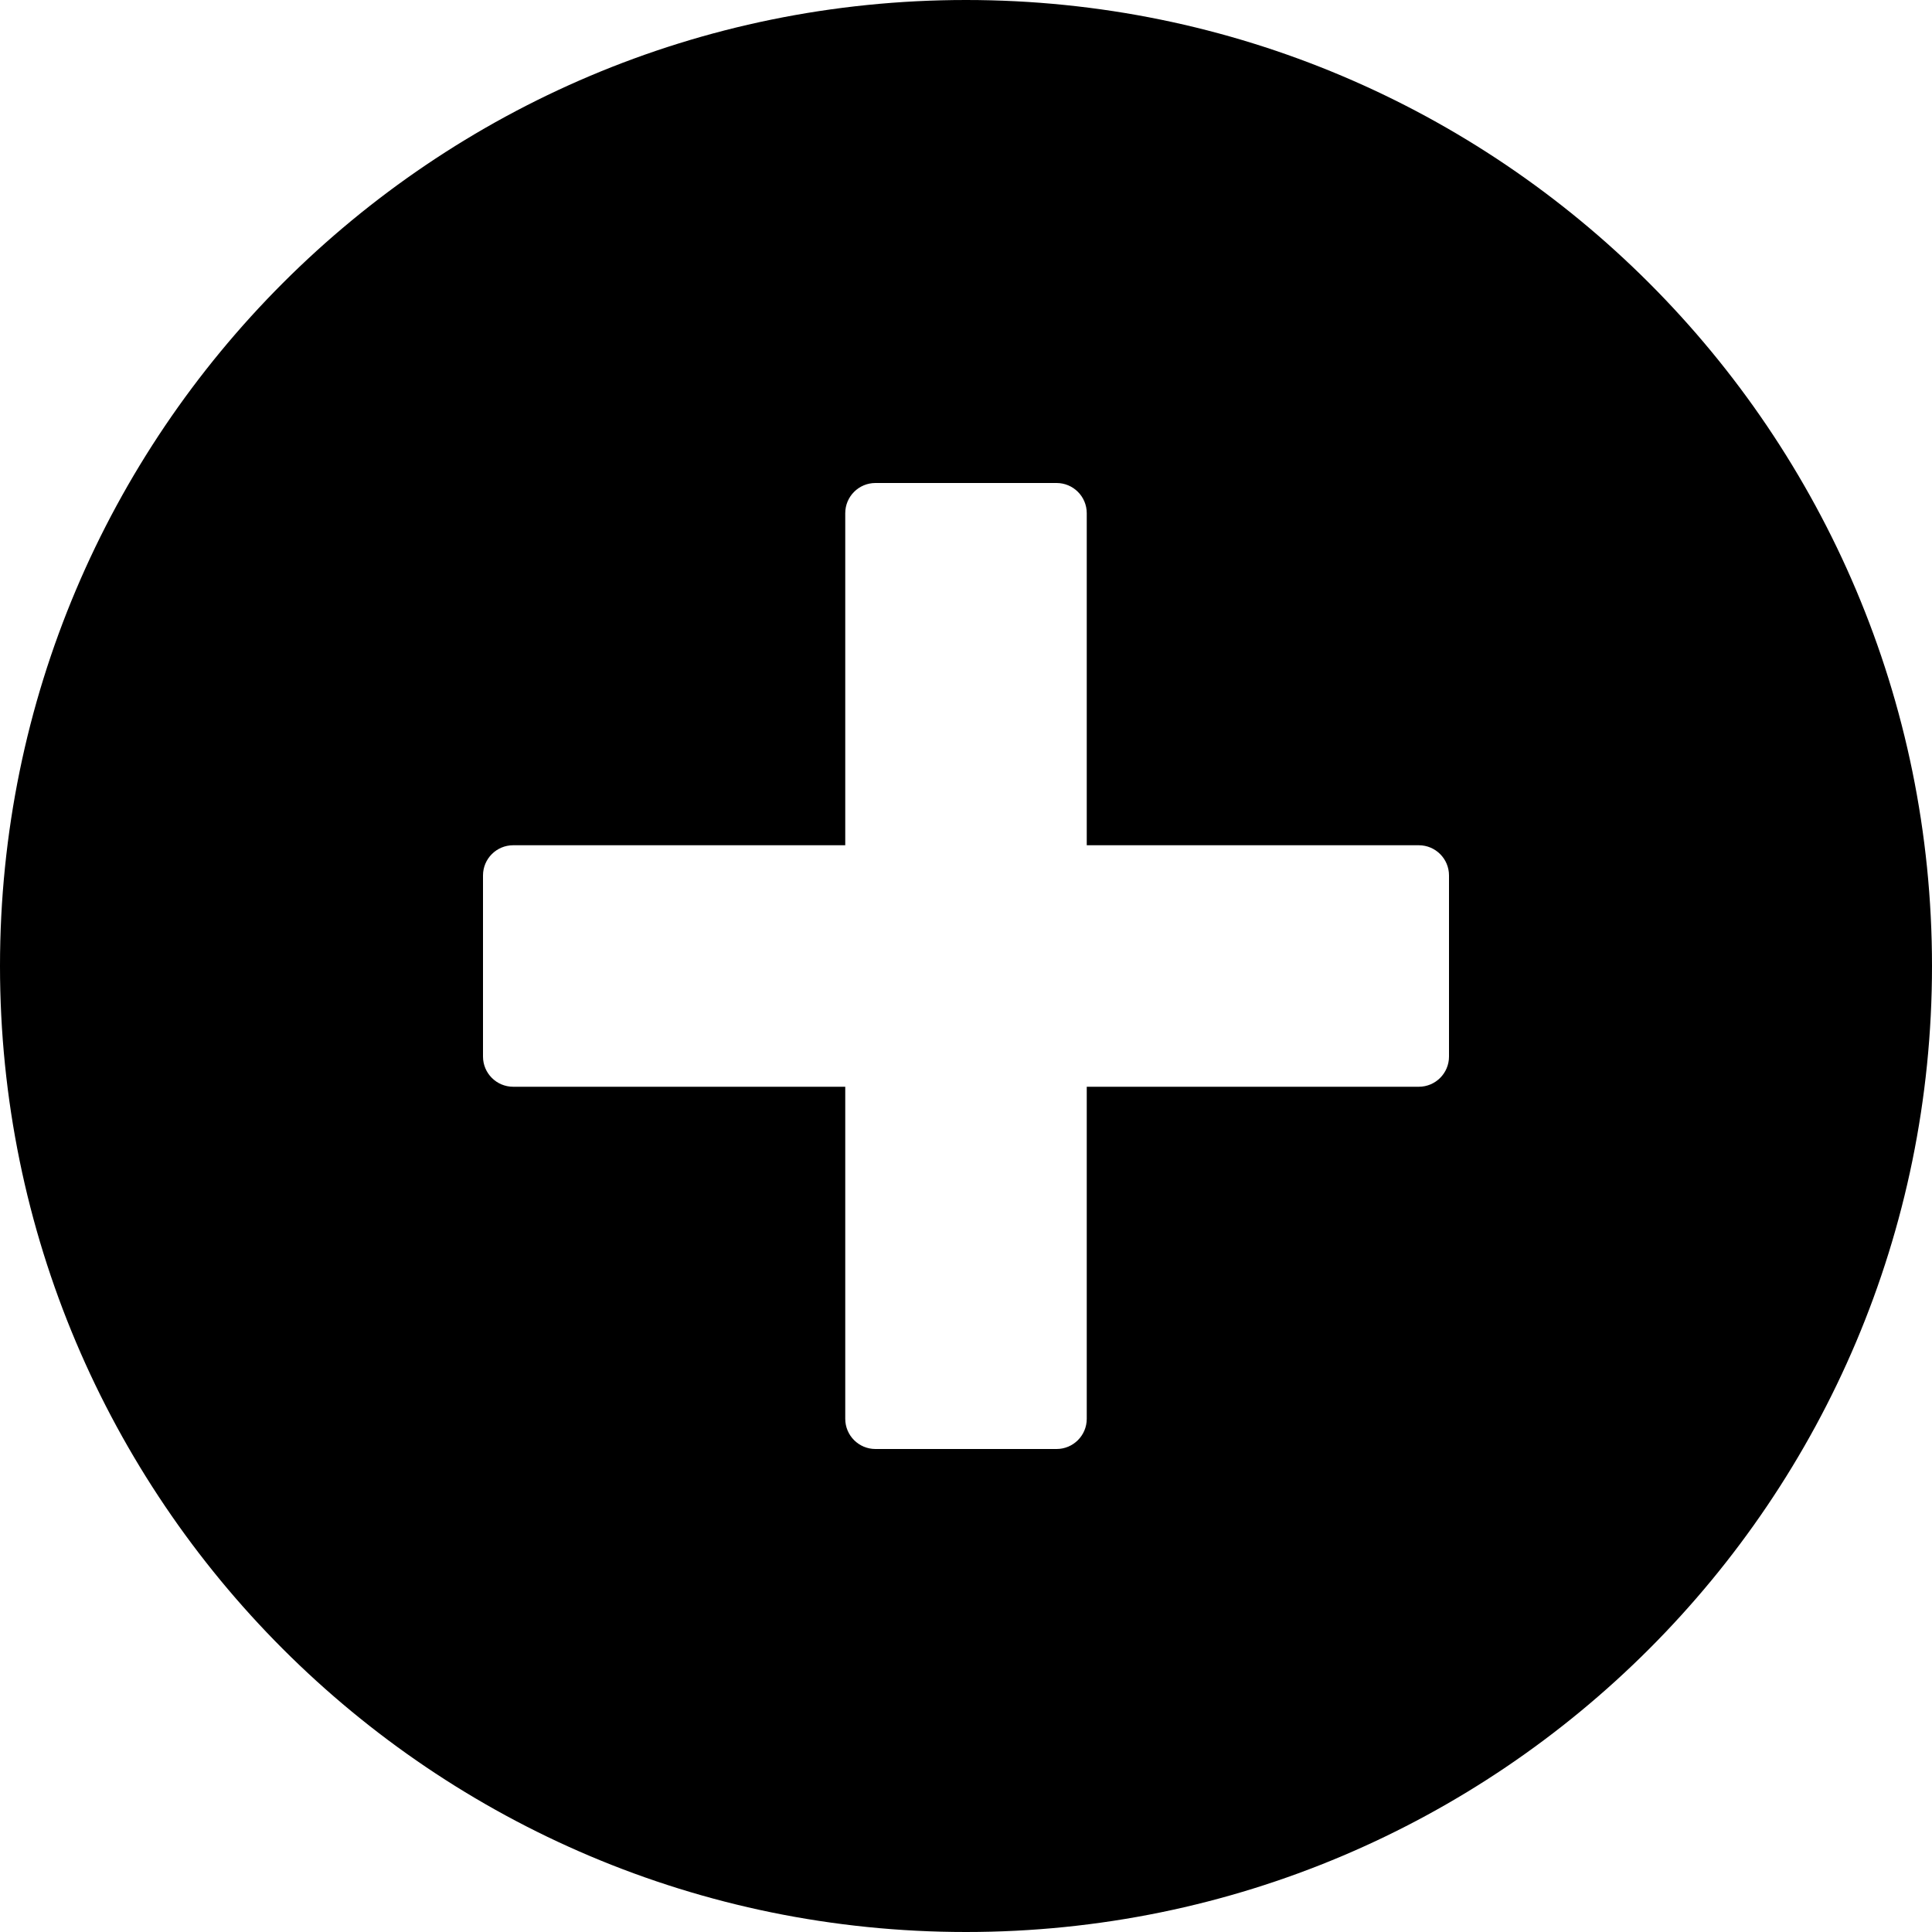
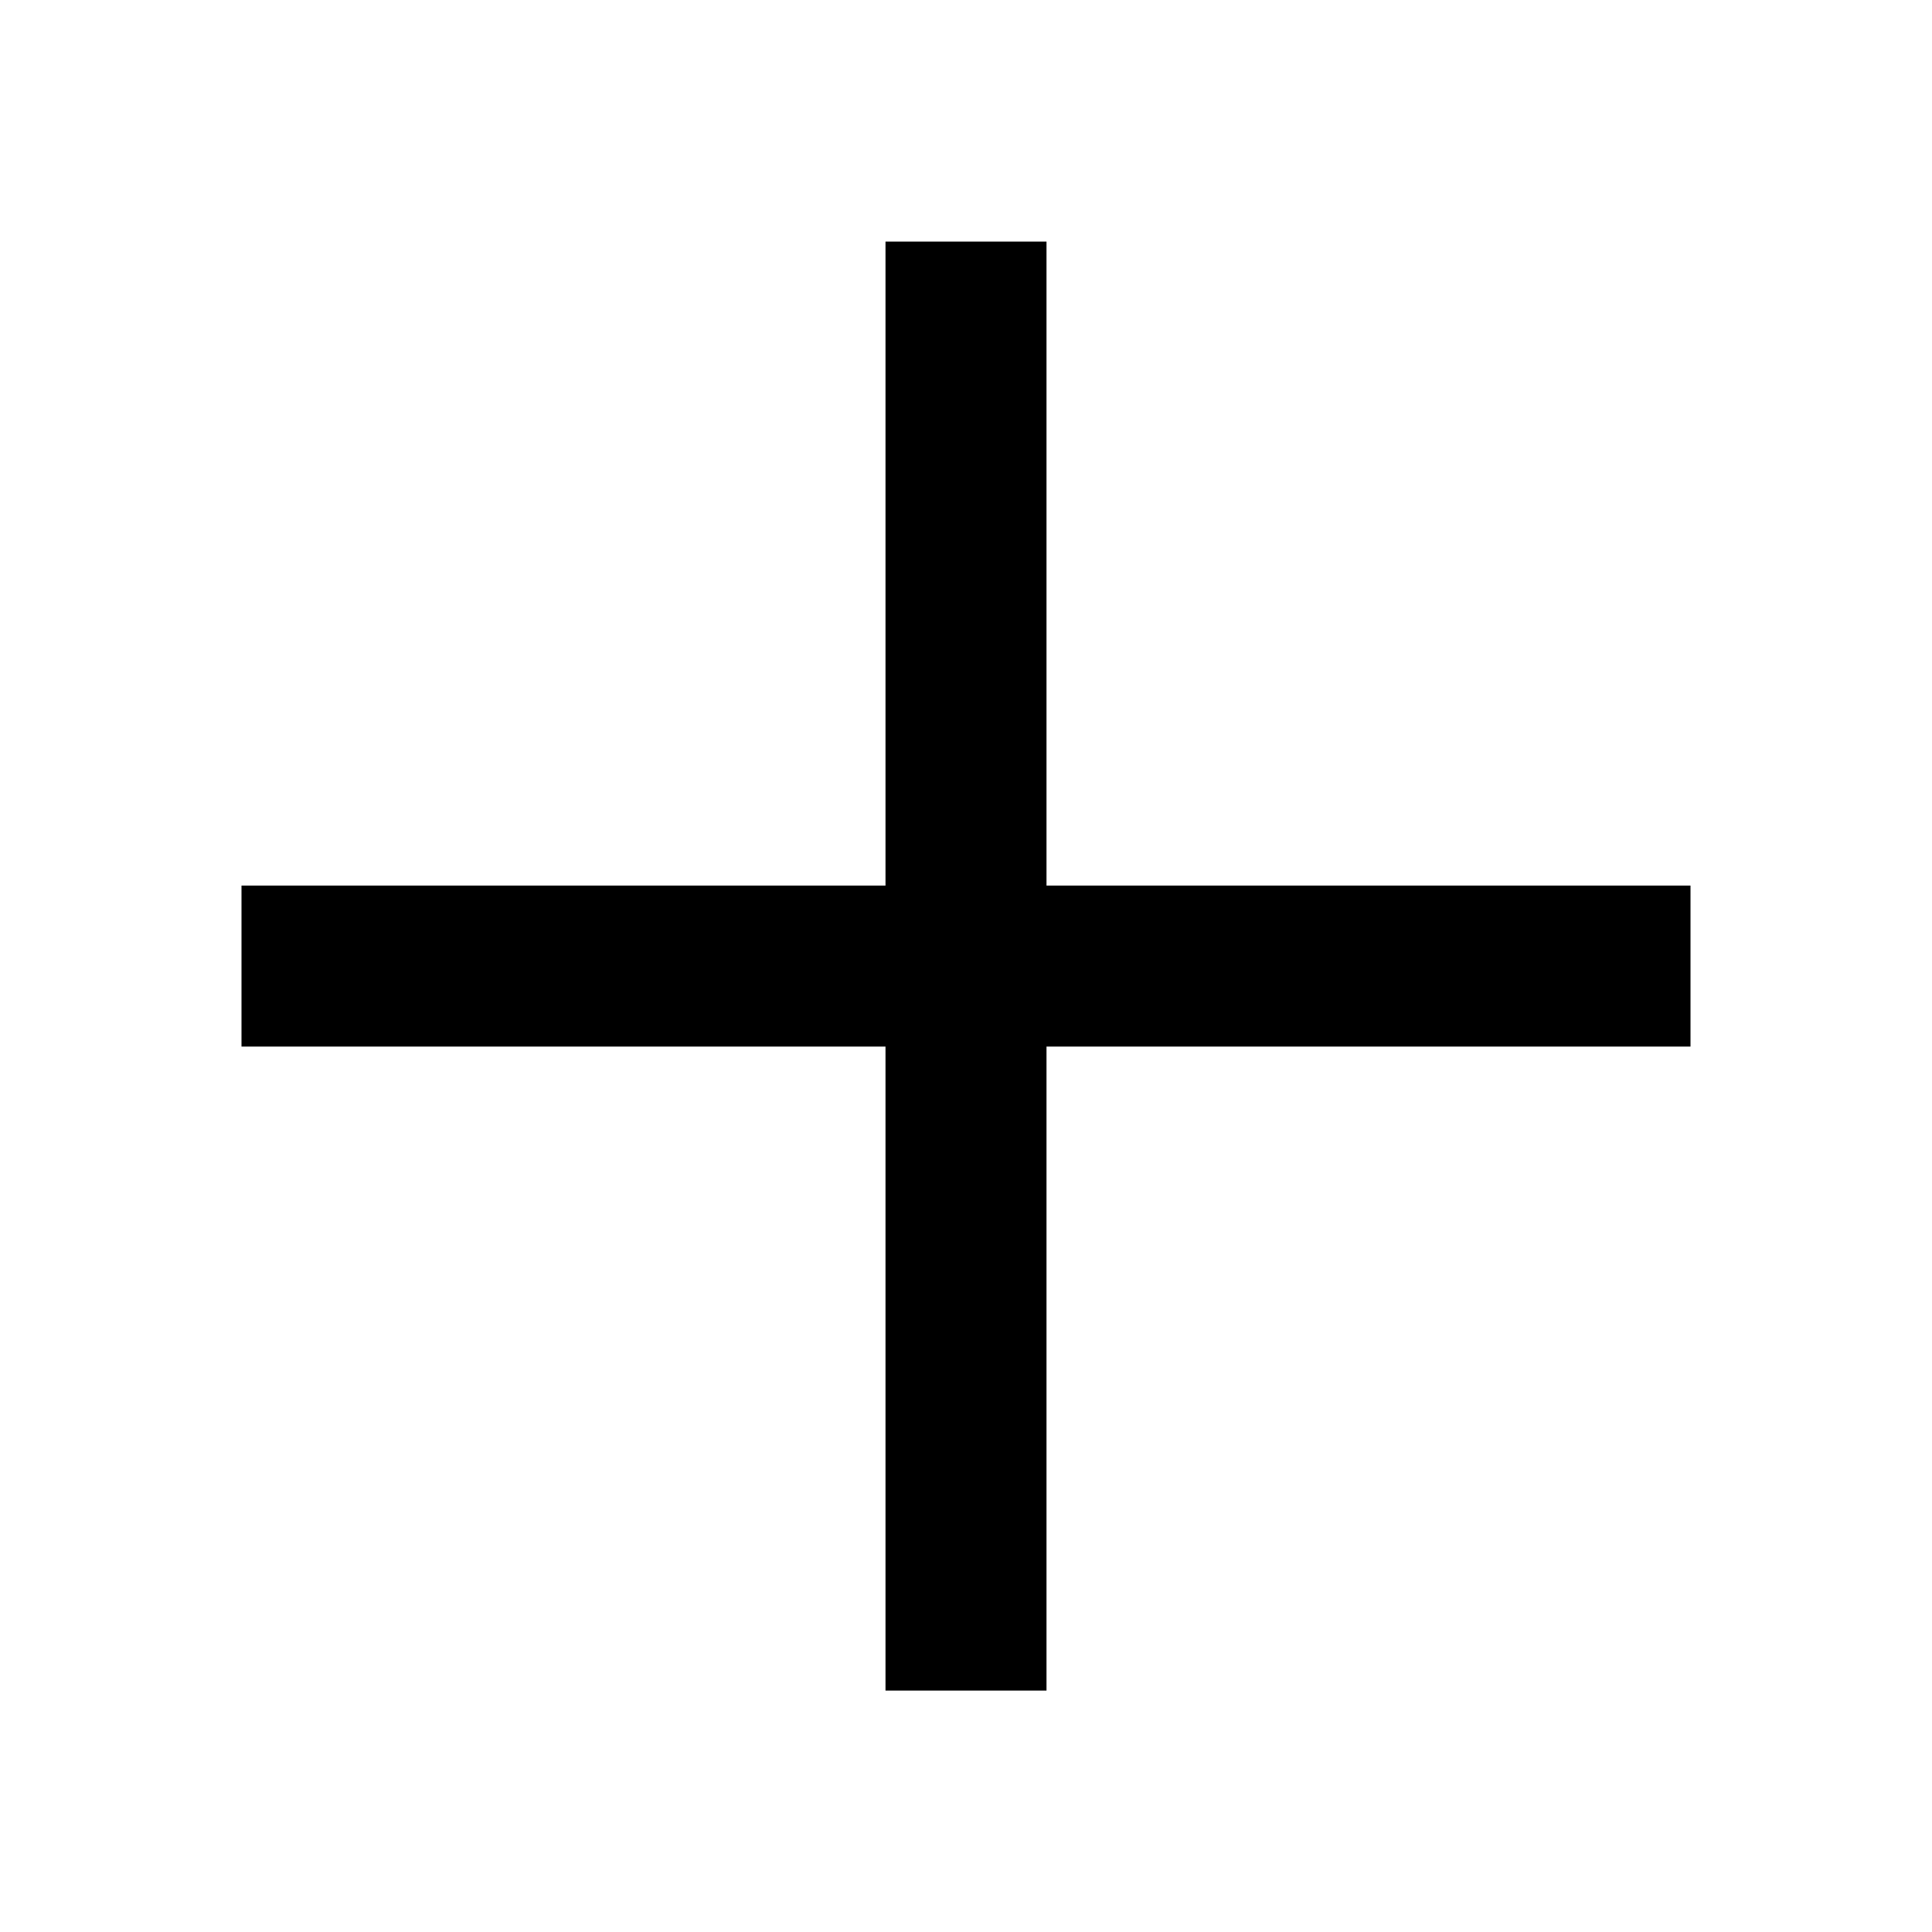
- <svg xmlns="http://www.w3.org/2000/svg" version="1.1" id="Layer_1" x="0px" y="0px" width="16px" height="16px" viewBox="0 0 16 16" enable-background="new 0 0 16 16" xml:space="preserve">
-   <path fill="#000000" d="M8,0C3.582,0,0,3.582,0,8c0,4.418,3.582,8,8,8c4.418,0,8-3.582,8-8C16,3.582,12.418,0,8,0z M12,8.75  C12,8.888,11.888,9,11.75,9H9v2.75C9,11.888,8.888,12,8.75,12h-1.5C7.112,12,7,11.888,7,11.75V9H4.25C4.112,9,4,8.888,4,8.75v-1.5  C4,7.112,4.112,7,4.25,7H7V4.25C7,4.112,7.112,4,7.25,4h1.5C8.888,4,9,4.112,9,4.25V7h2.75C11.888,7,12,7.112,12,7.25V8.75z" />
+ <svg xmlns="http://www.w3.org/2000/svg" width="24px" height="24px" viewBox="0 0 24 24" version="1.1">
+   <defs />
+   <g id="Page-1" stroke="none" stroke-width="1" fill="none" fill-rule="evenodd">
+     <g id="icons" transform="translate(-359, -256)" fill-rule="nonzero" fill="#000000">
+       <g id="plus-2" transform="translate(359, 256)">
+         <g id="icon" transform="translate(3, 3)">
+           <polygon id="Shape" points="18 8.001 10 8.001 10 0.001 8 0.001 8 8.001 0 8.001 0 10.001 8 10.001 8 18.001 10 18.001 10 10.001 18 10.001" />
+         </g>
+       </g>
+     </g>
+   </g>
</svg>
